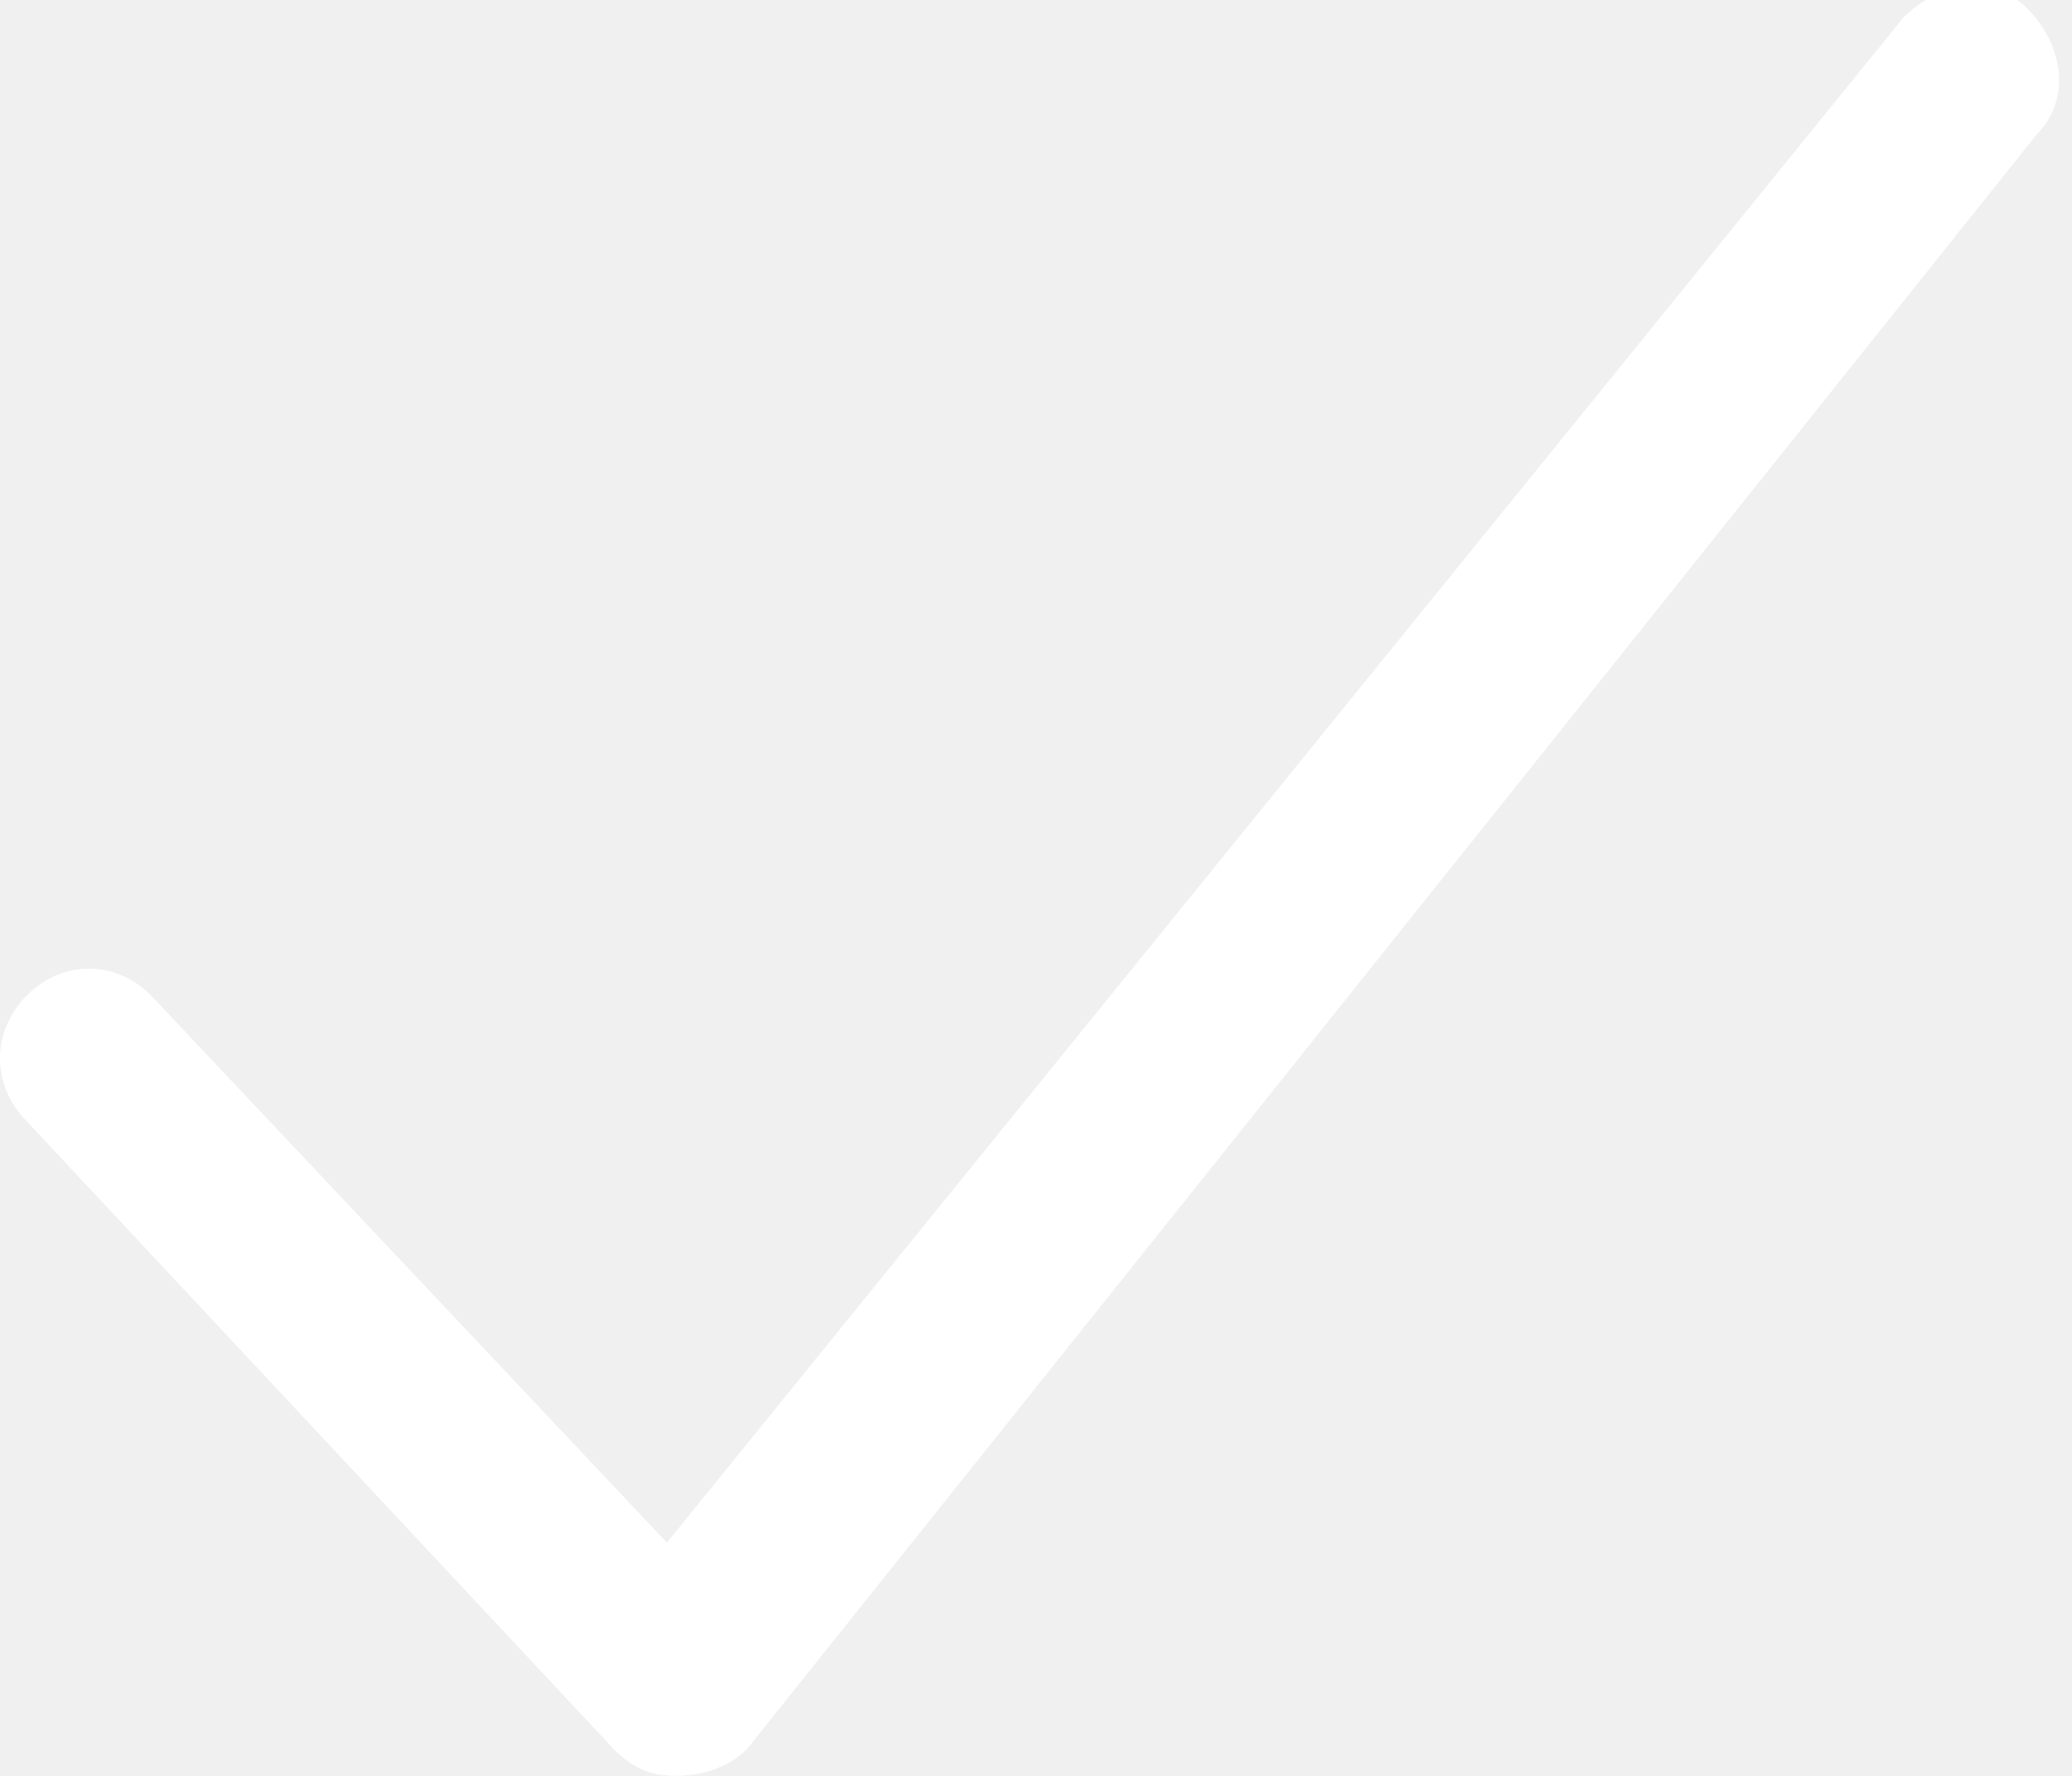
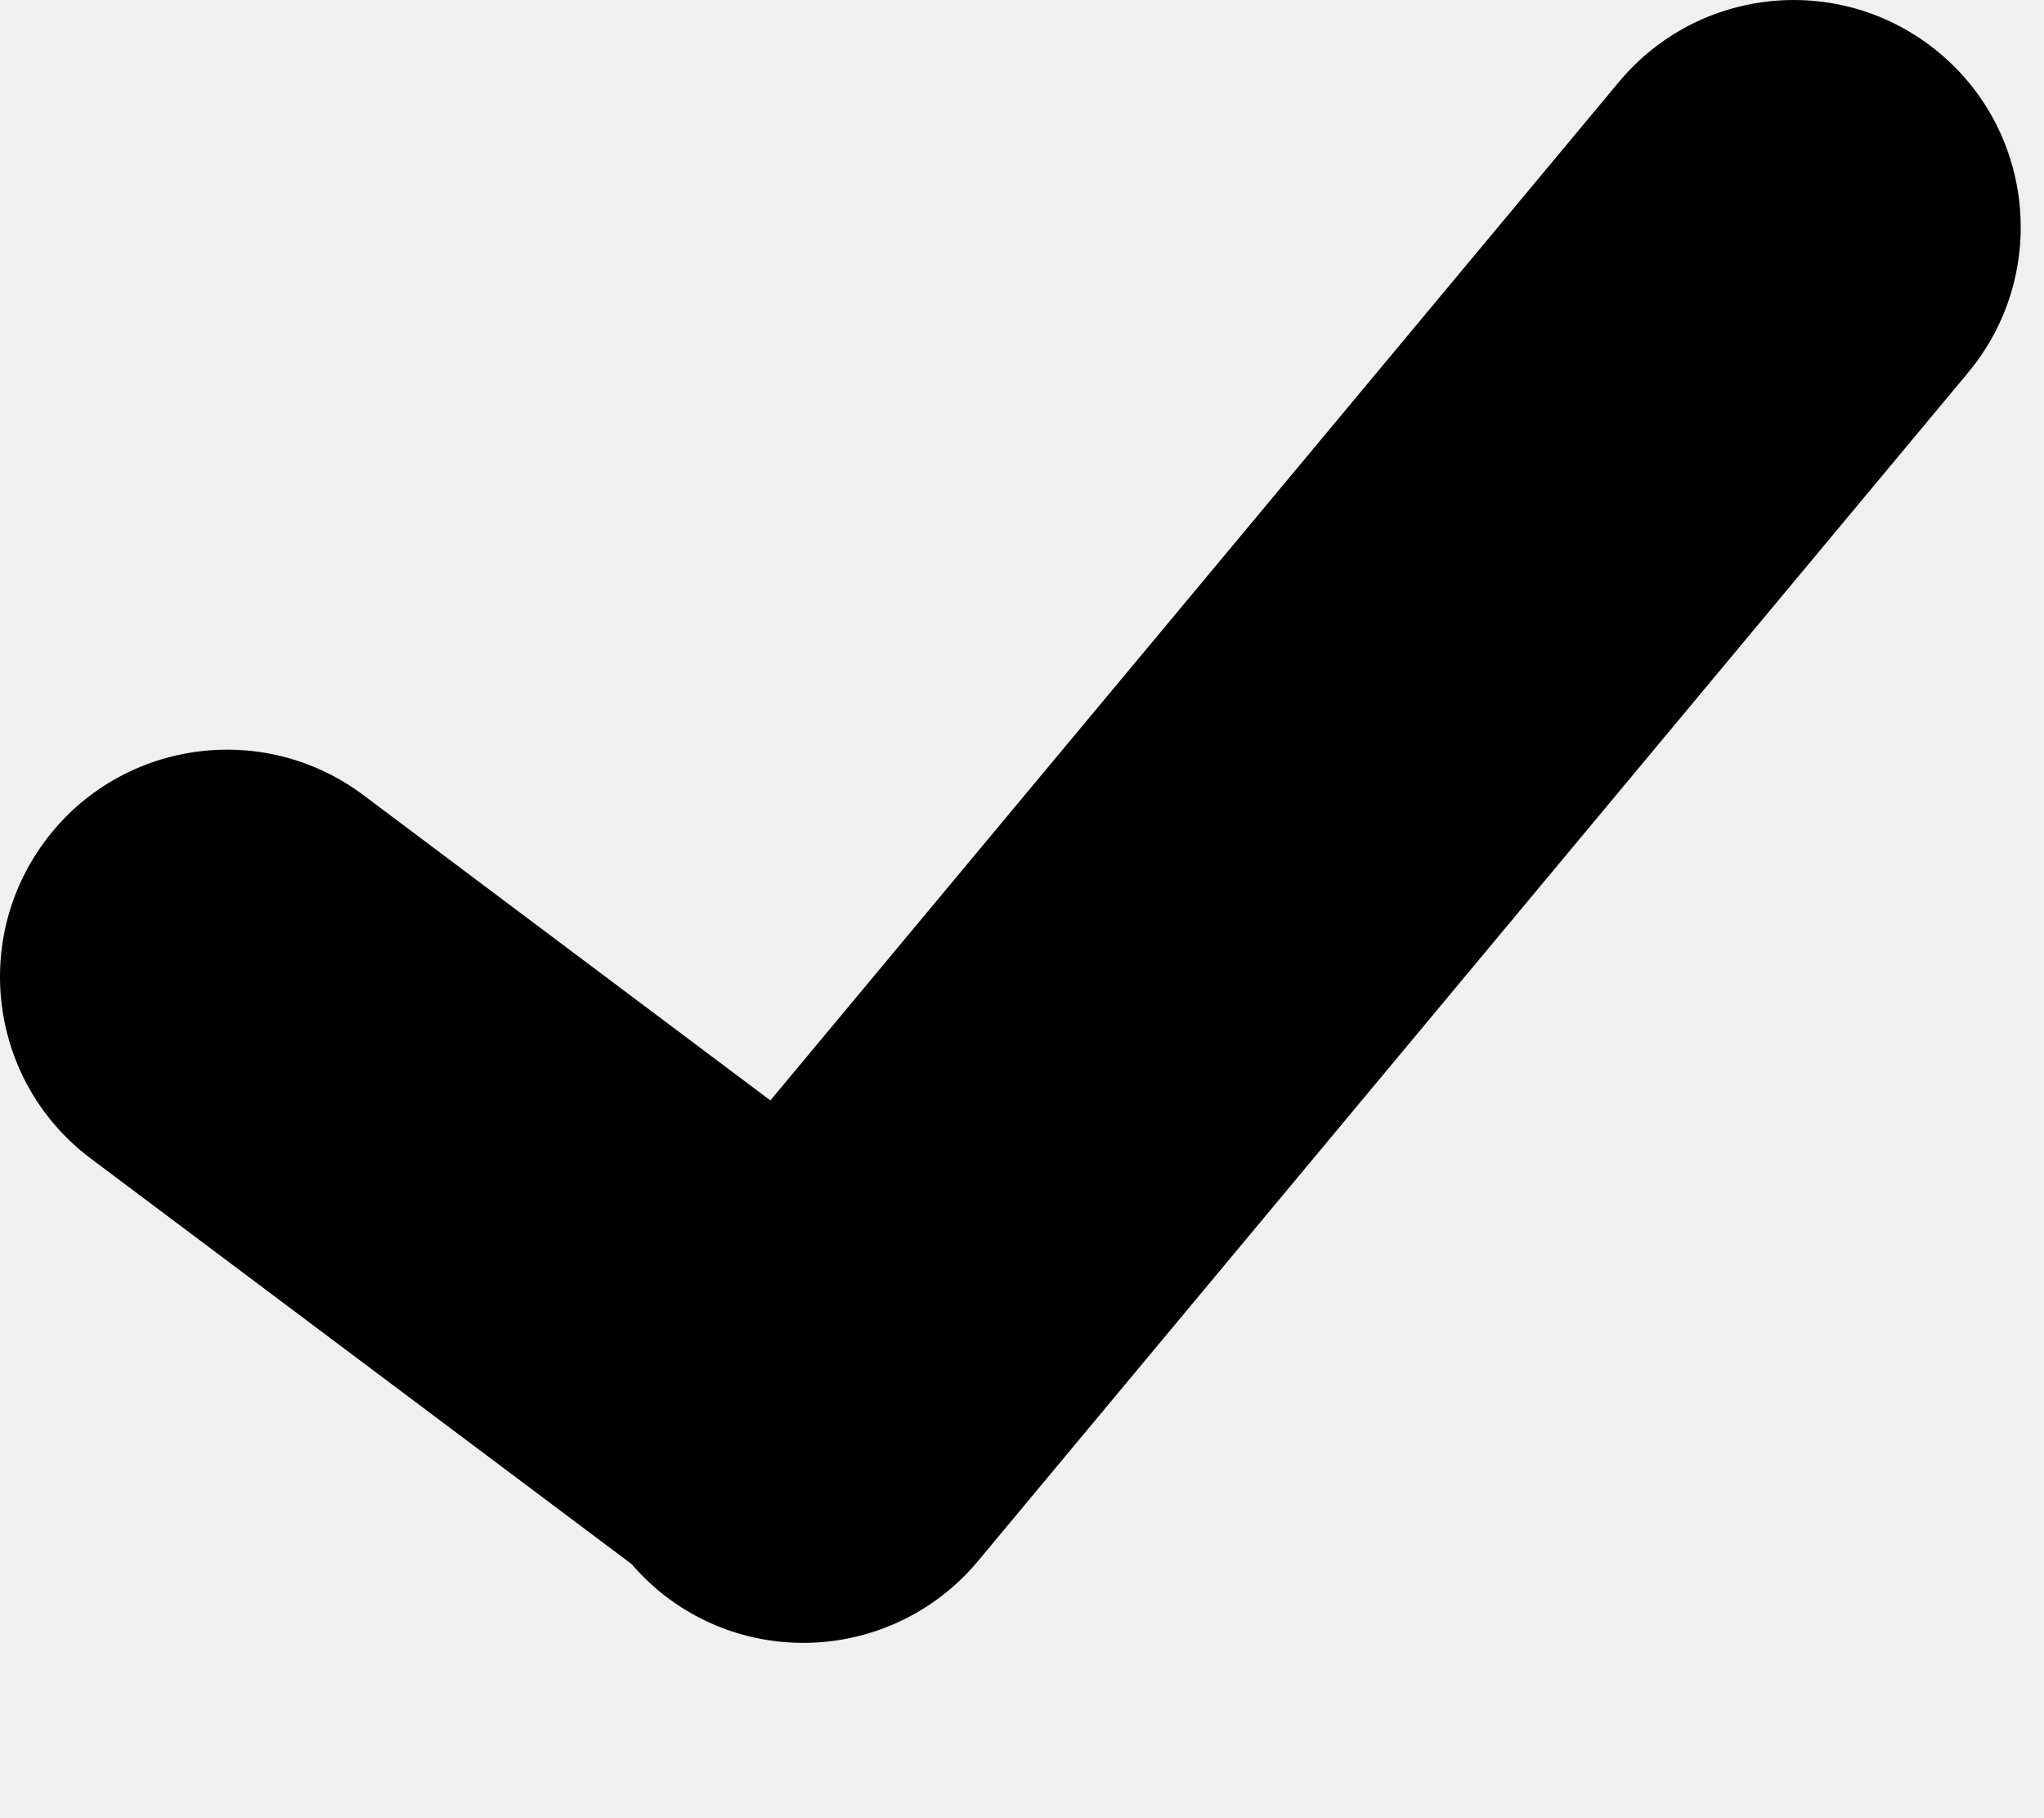
- <svg xmlns="http://www.w3.org/2000/svg" width="7" height="6" viewBox="0 0 7 6" fill="none">
-   <path d="M2.283 6C2.193 6 2.133 5.97 2.073 5.909L0.09 3.788C-0.03 3.667 -0.03 3.485 0.09 3.364C0.21 3.242 0.391 3.242 0.511 3.364L2.253 5.212L6.429 0.061C6.549 -0.061 6.73 -0.091 6.85 0.03C6.97 0.152 7 0.333 6.88 0.455L2.524 5.909C2.464 5.97 2.373 6 2.283 6Z" fill="white" />
+ <svg xmlns="http://www.w3.org/2000/svg" width="9" height="8" viewBox="0 0 9 8" fill="black">
+   <path fill-rule="evenodd" clip-rule="evenodd" d="M2.781 6.885C2.816 6.926 2.855 6.964 2.897 7C3.322 7.354 3.952 7.296 4.306 6.872L8.666 1.64C9.019 1.216 8.962 0.585 8.538 0.232C8.113 -0.122 7.483 -0.064 7.129 0.36L3.392 4.844L1.6 3.5C1.158 3.169 0.531 3.258 0.2 3.7C-0.131 4.142 -0.042 4.769 0.4 5.1L2.781 6.885Z" fill="black" />
</svg>
